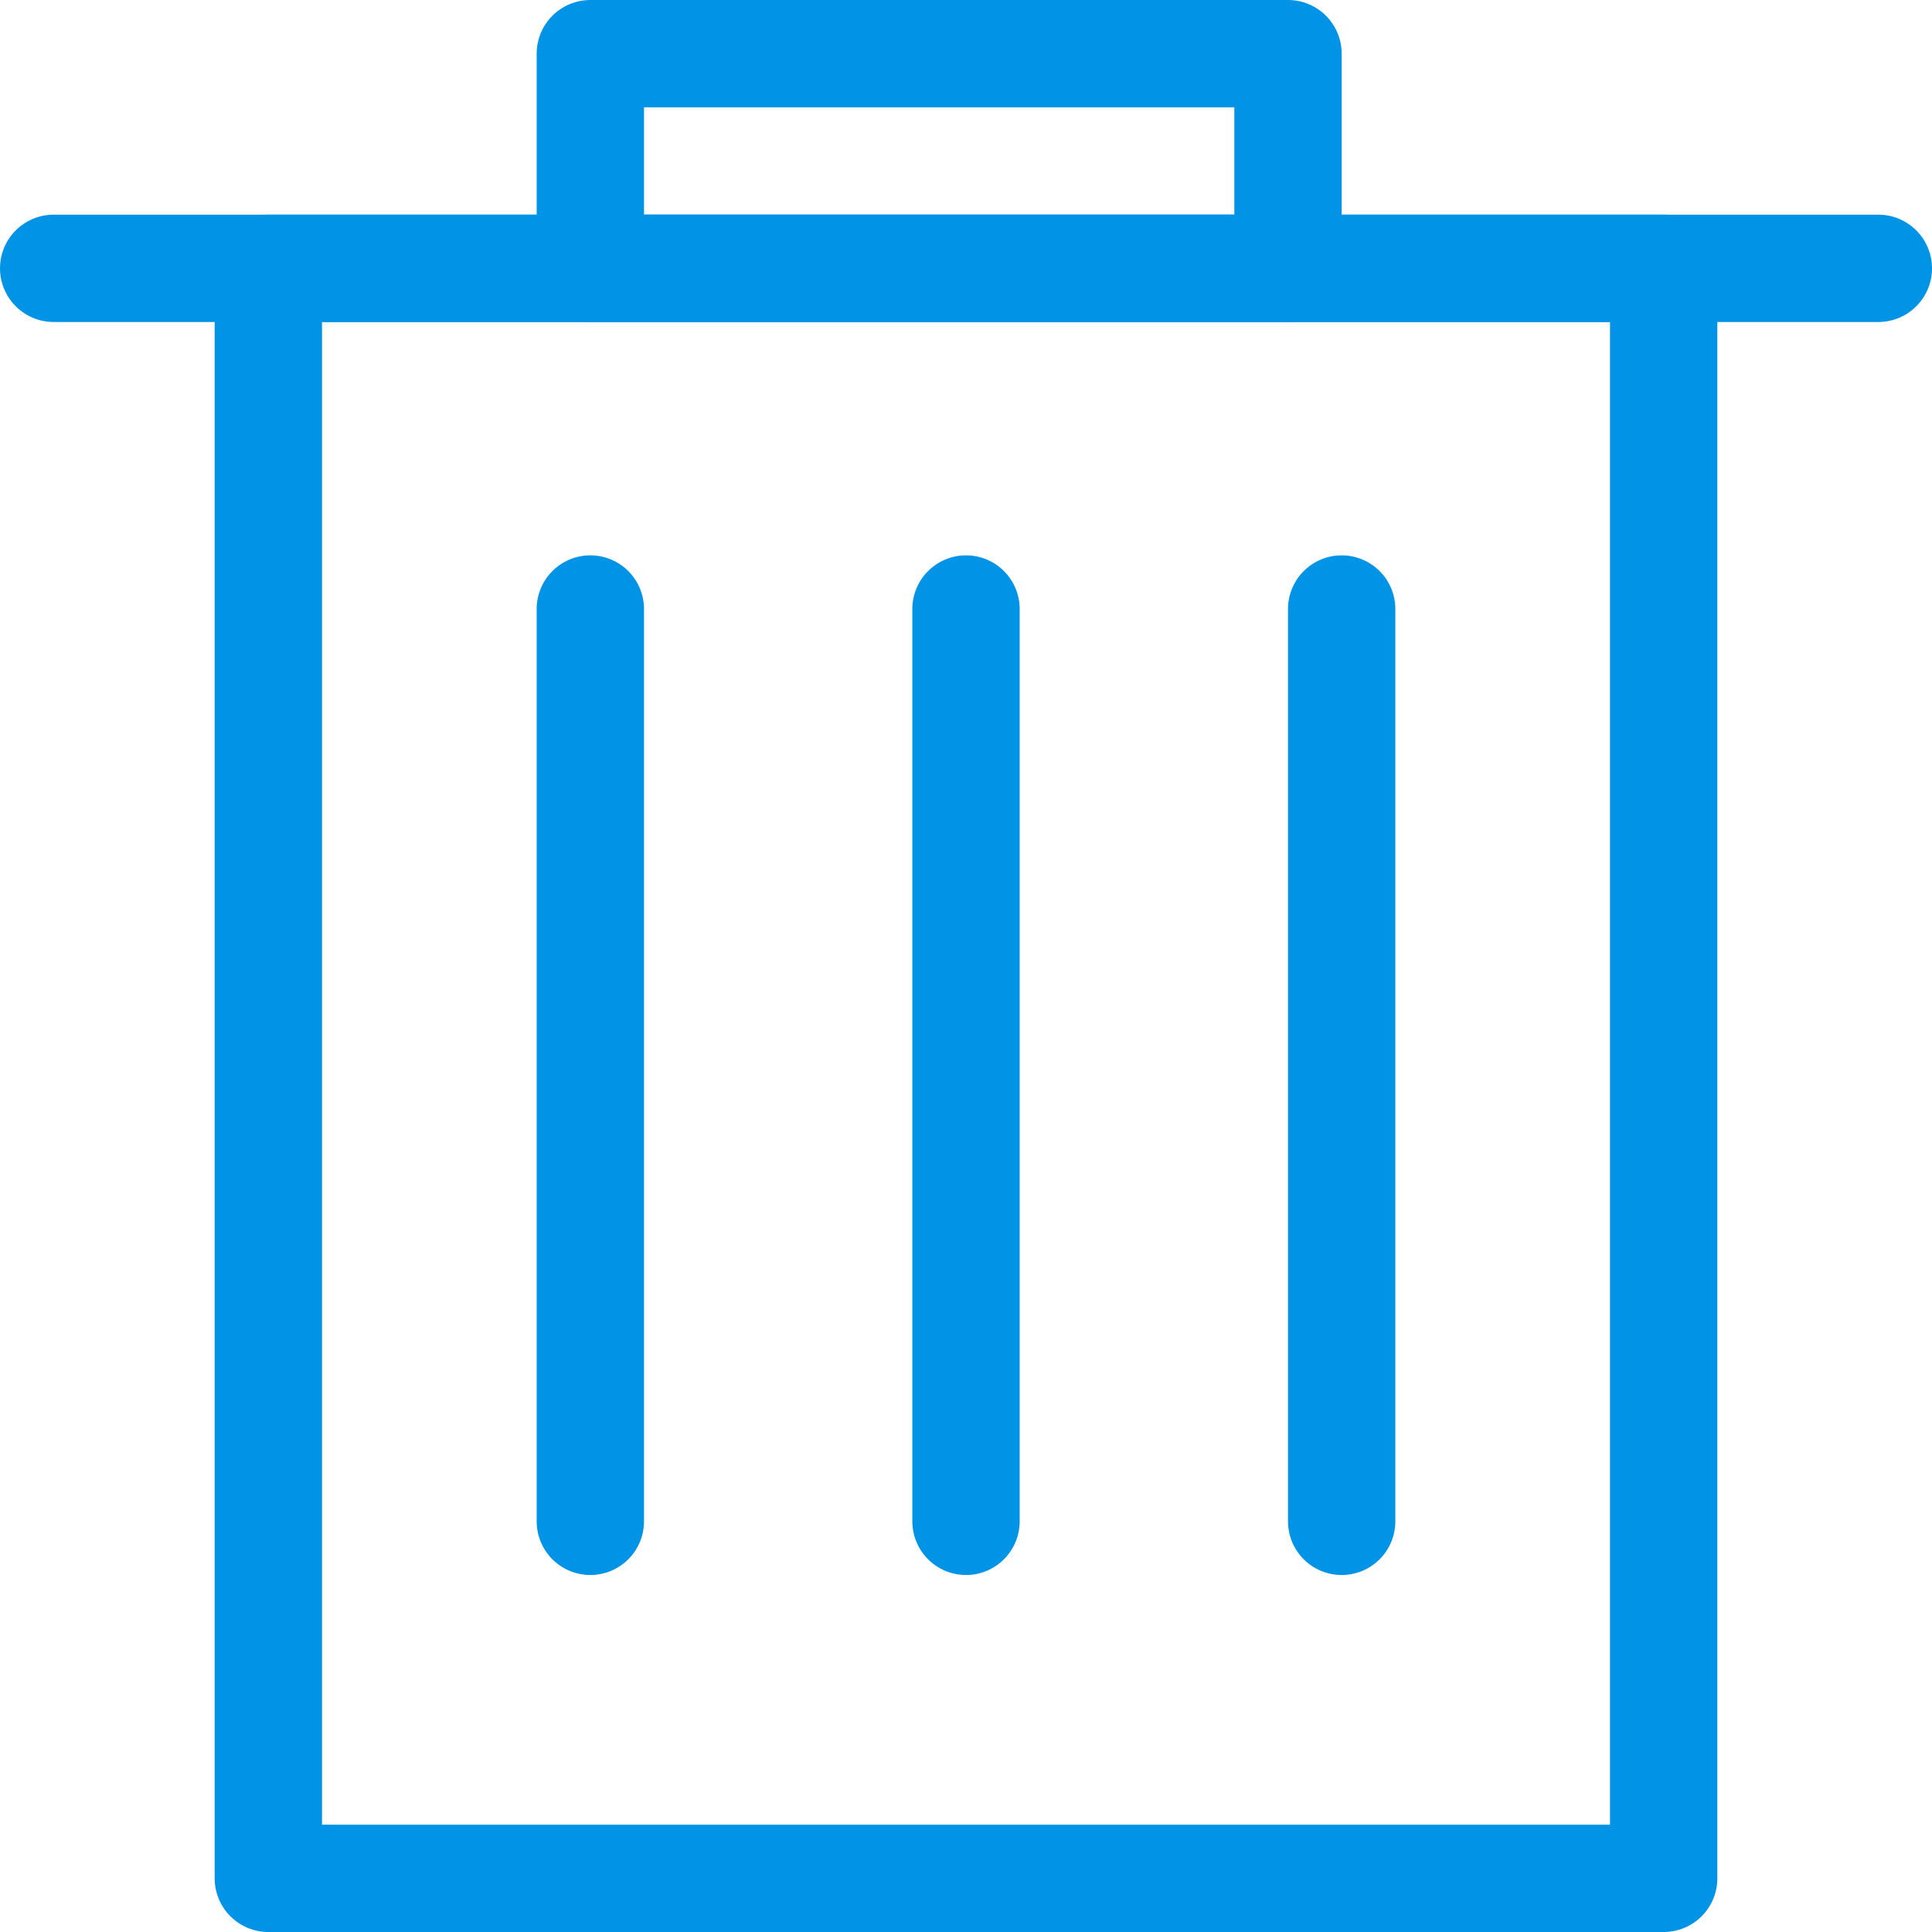
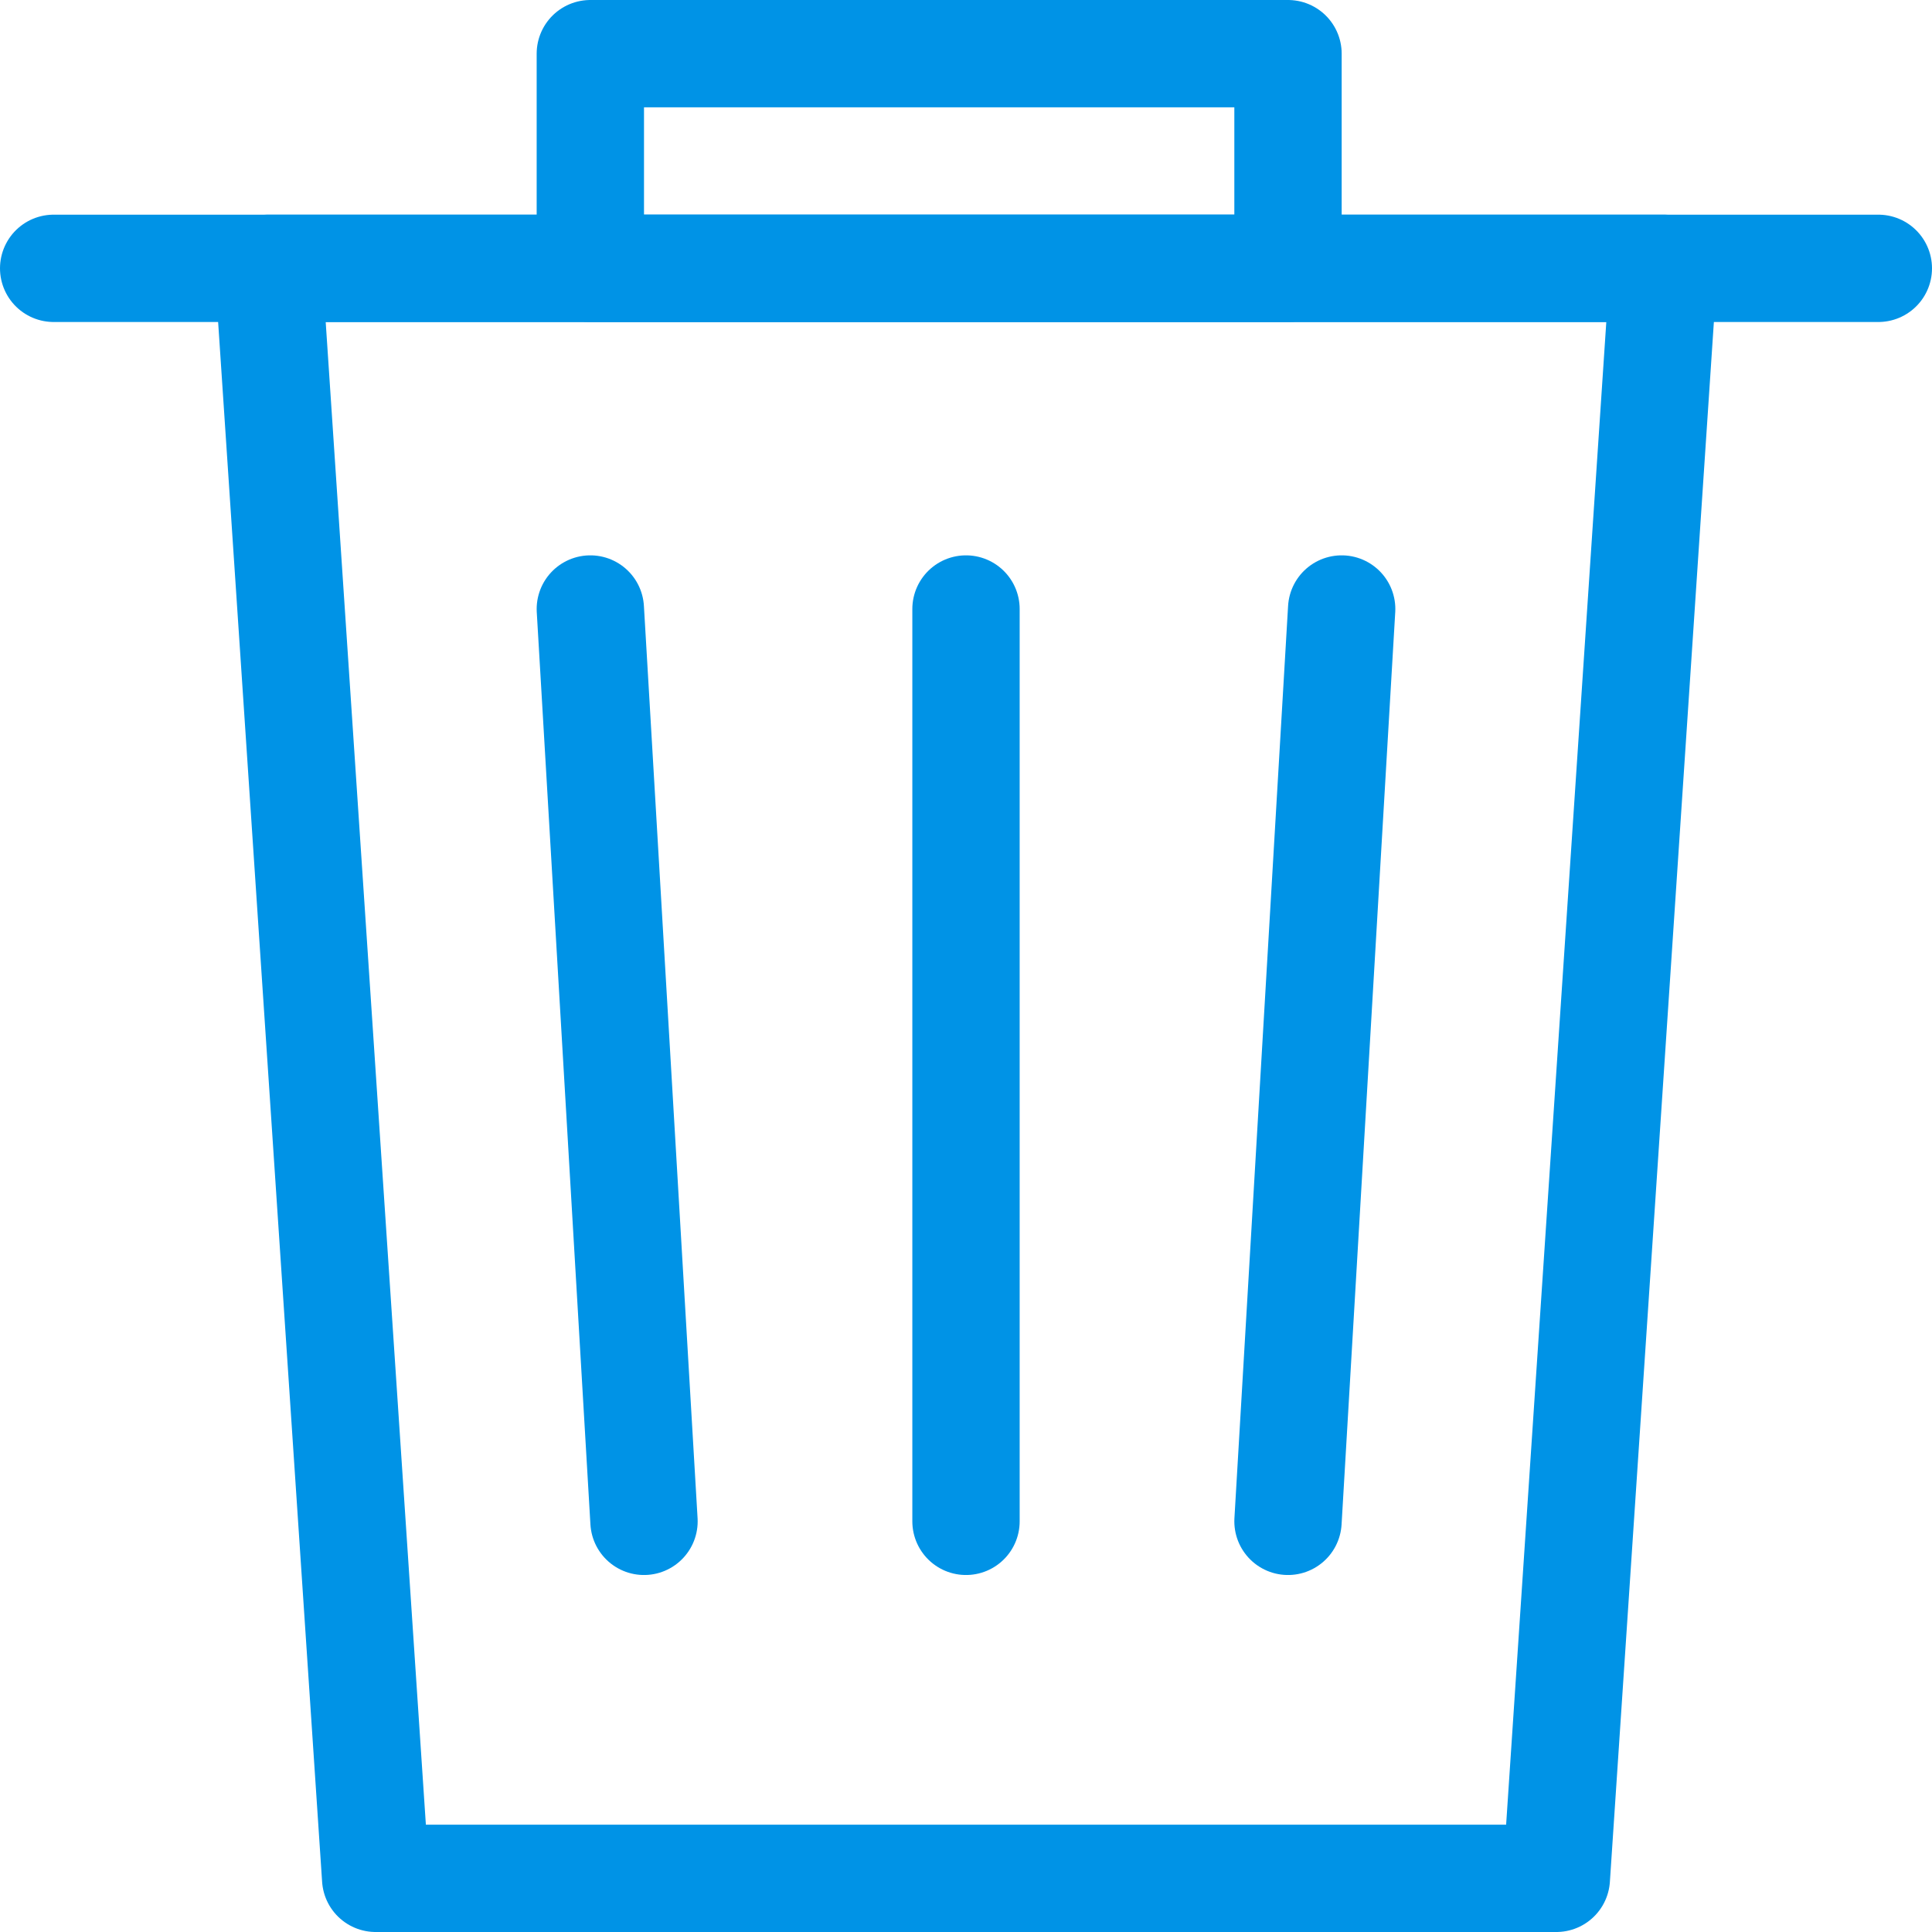
<svg xmlns="http://www.w3.org/2000/svg" width="36px" height="36px" viewBox="0 0 36 36" version="1.1">
-   <description>Created with Sketch.</description>
  <defs />
  <g id="24" stroke="none" stroke-width="1" fill="none" fill-rule="evenodd">
-     <g id="Icons" transform="translate(-200, -80)" stroke="#0093E6" stroke-width="2" stroke-linecap="round" stroke-linejoin="round">
-       <g id="trash" transform="translate(200, 80)">
-         <path d="M31,35 L5,35 L5,5 L31,5 L31,35 Z" id="Stroke-154" />
+     <g id="Icons" transform="translate(-200, -262)" stroke="#0093E6" stroke-width="2" stroke-linecap="round" stroke-linejoin="round">
+       <g id="trash" transform="translate(200, 262)">
+         <path d="M29,35 L7,35 L5,5 L31,5 L29,35 Z" id="Stroke-154" />
        <path d="M24,5 L11,5 L11,1 L24,1 L24,5 Z" id="Stroke-155" />
        <path d="M1,5 L35,5" id="Stroke-156" />
-         <path d="M11,11.348 L11,28.348" id="Stroke-157" />
+         <path d="M11,11.348 L12,28.348" id="Stroke-157" />
        <path d="M18,11.348 L18,28.348" id="Stroke-158" />
-         <path d="M25,11.348 L25,28.348" id="Stroke-159" />
+         <path d="M25,11.348 L24,28.348" id="Stroke-159" />
      </g>
    </g>
  </g>
</svg>
